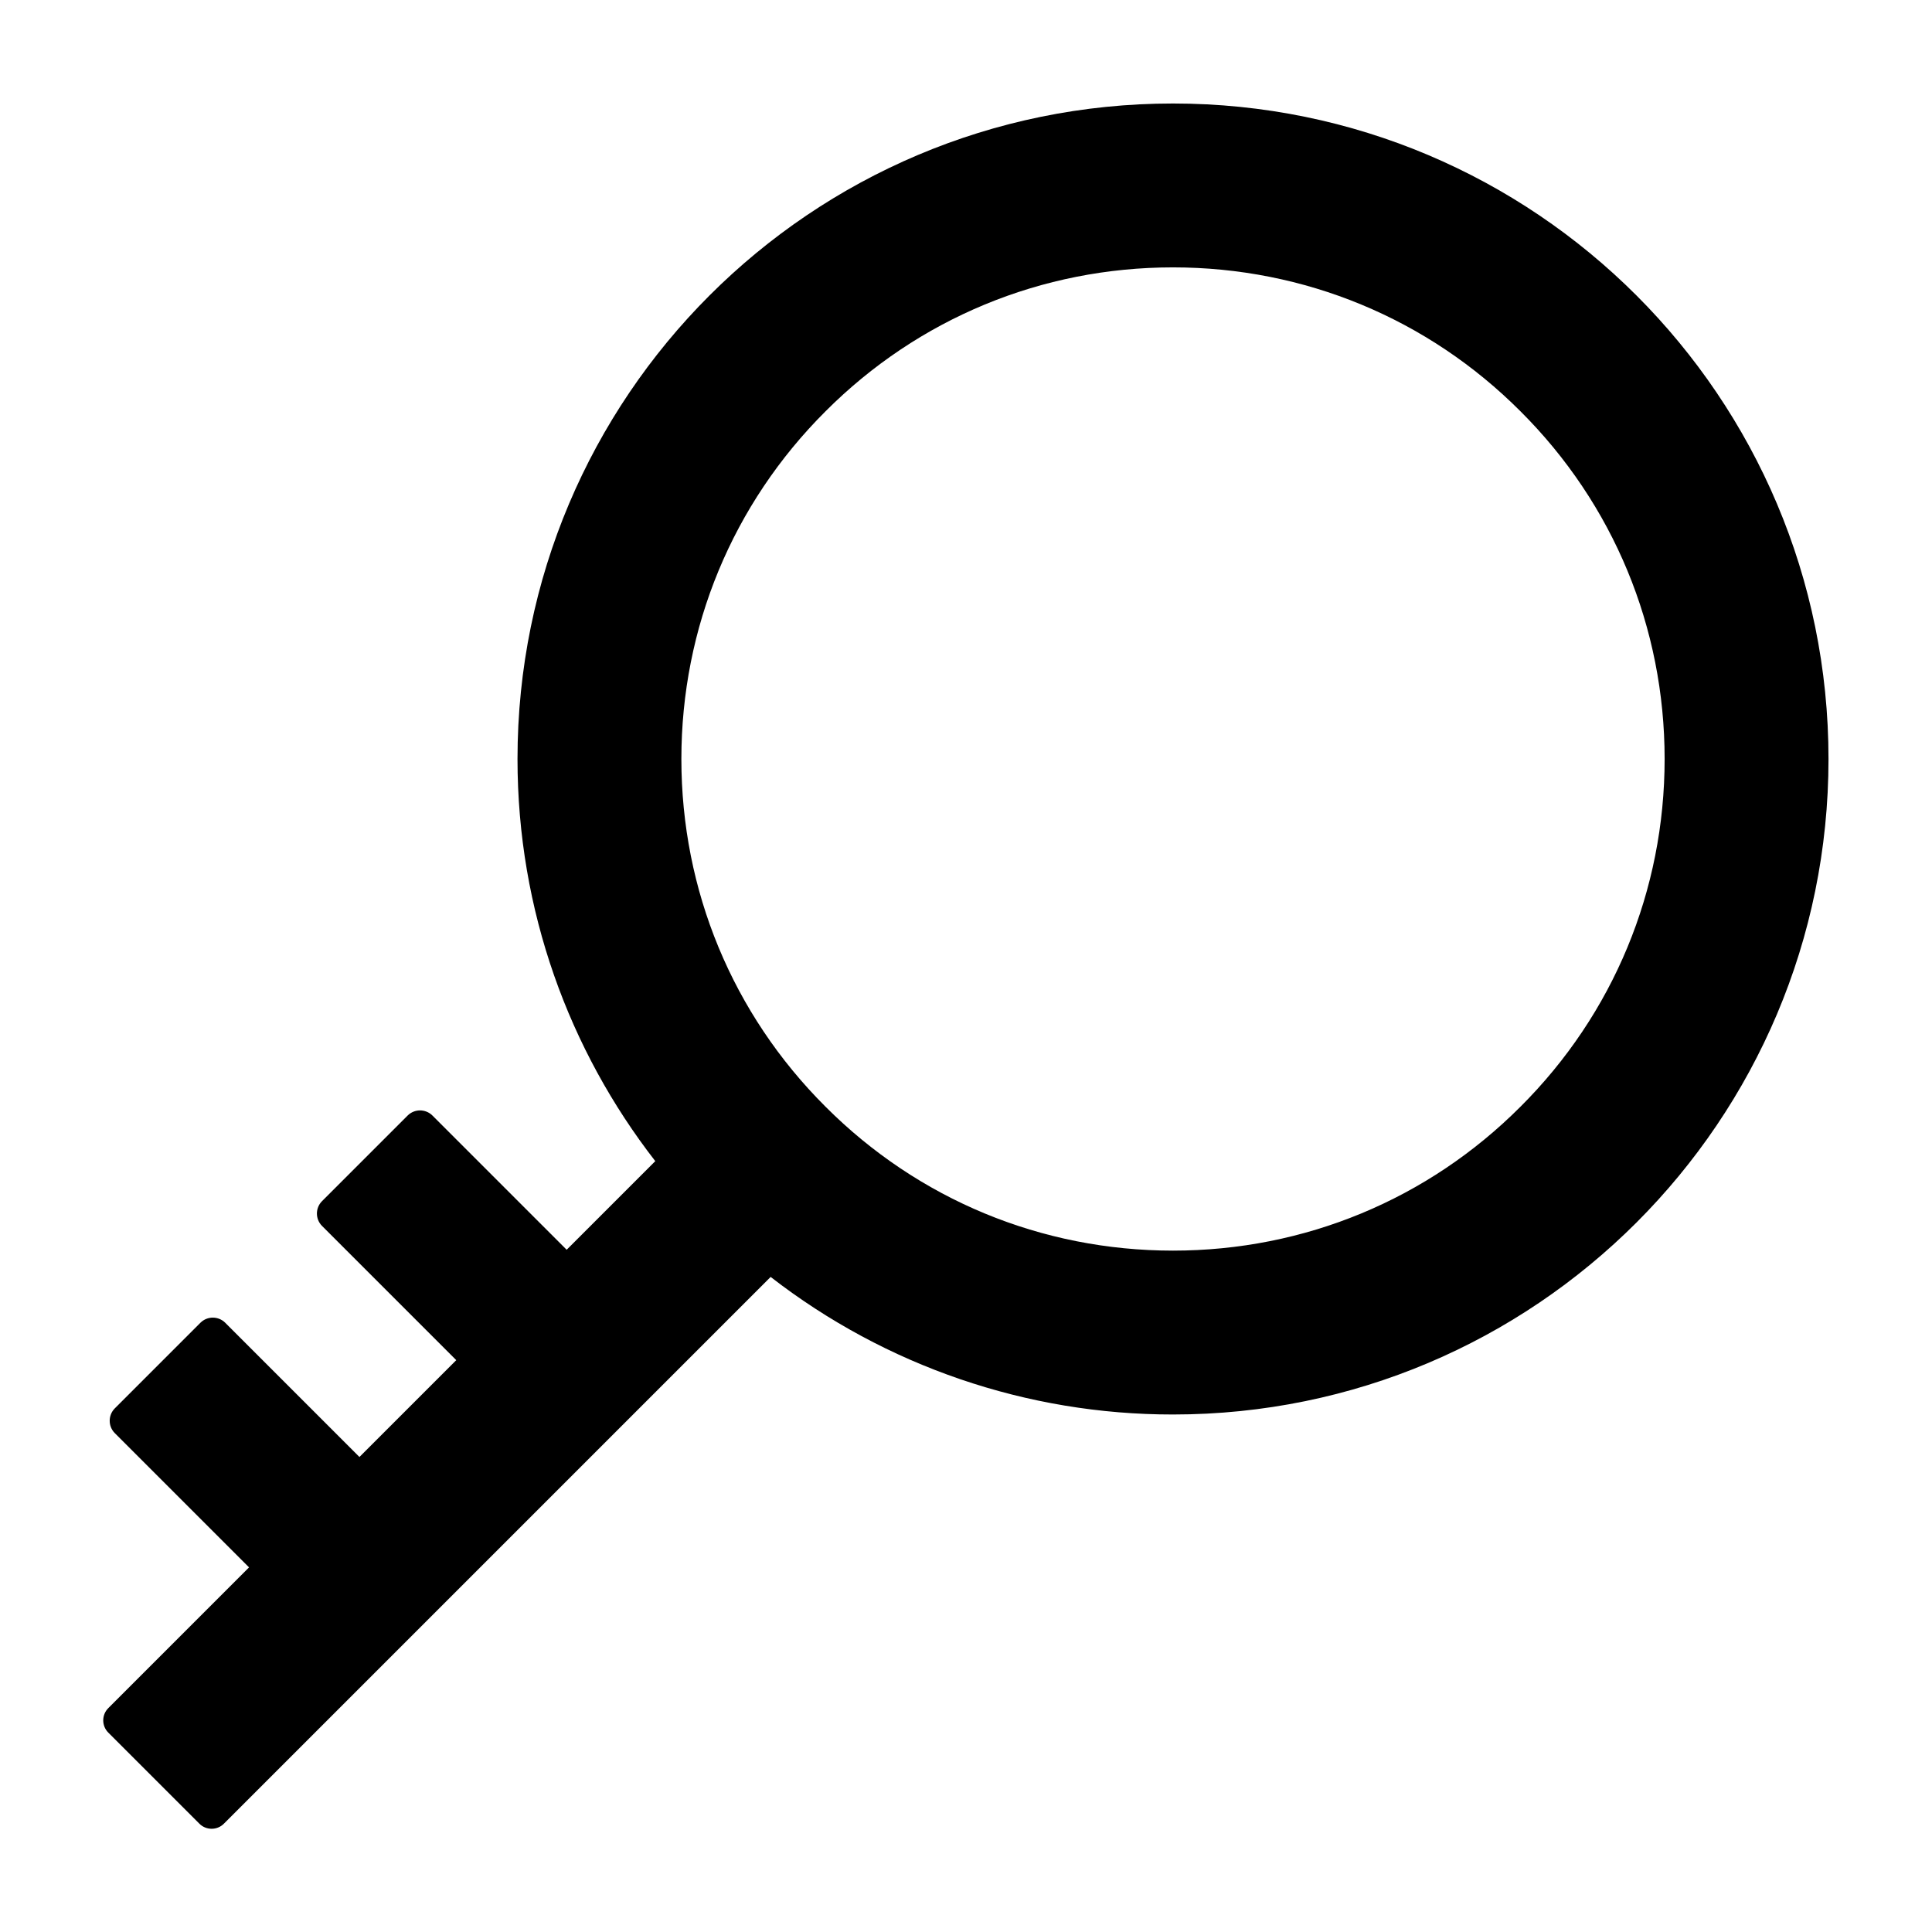
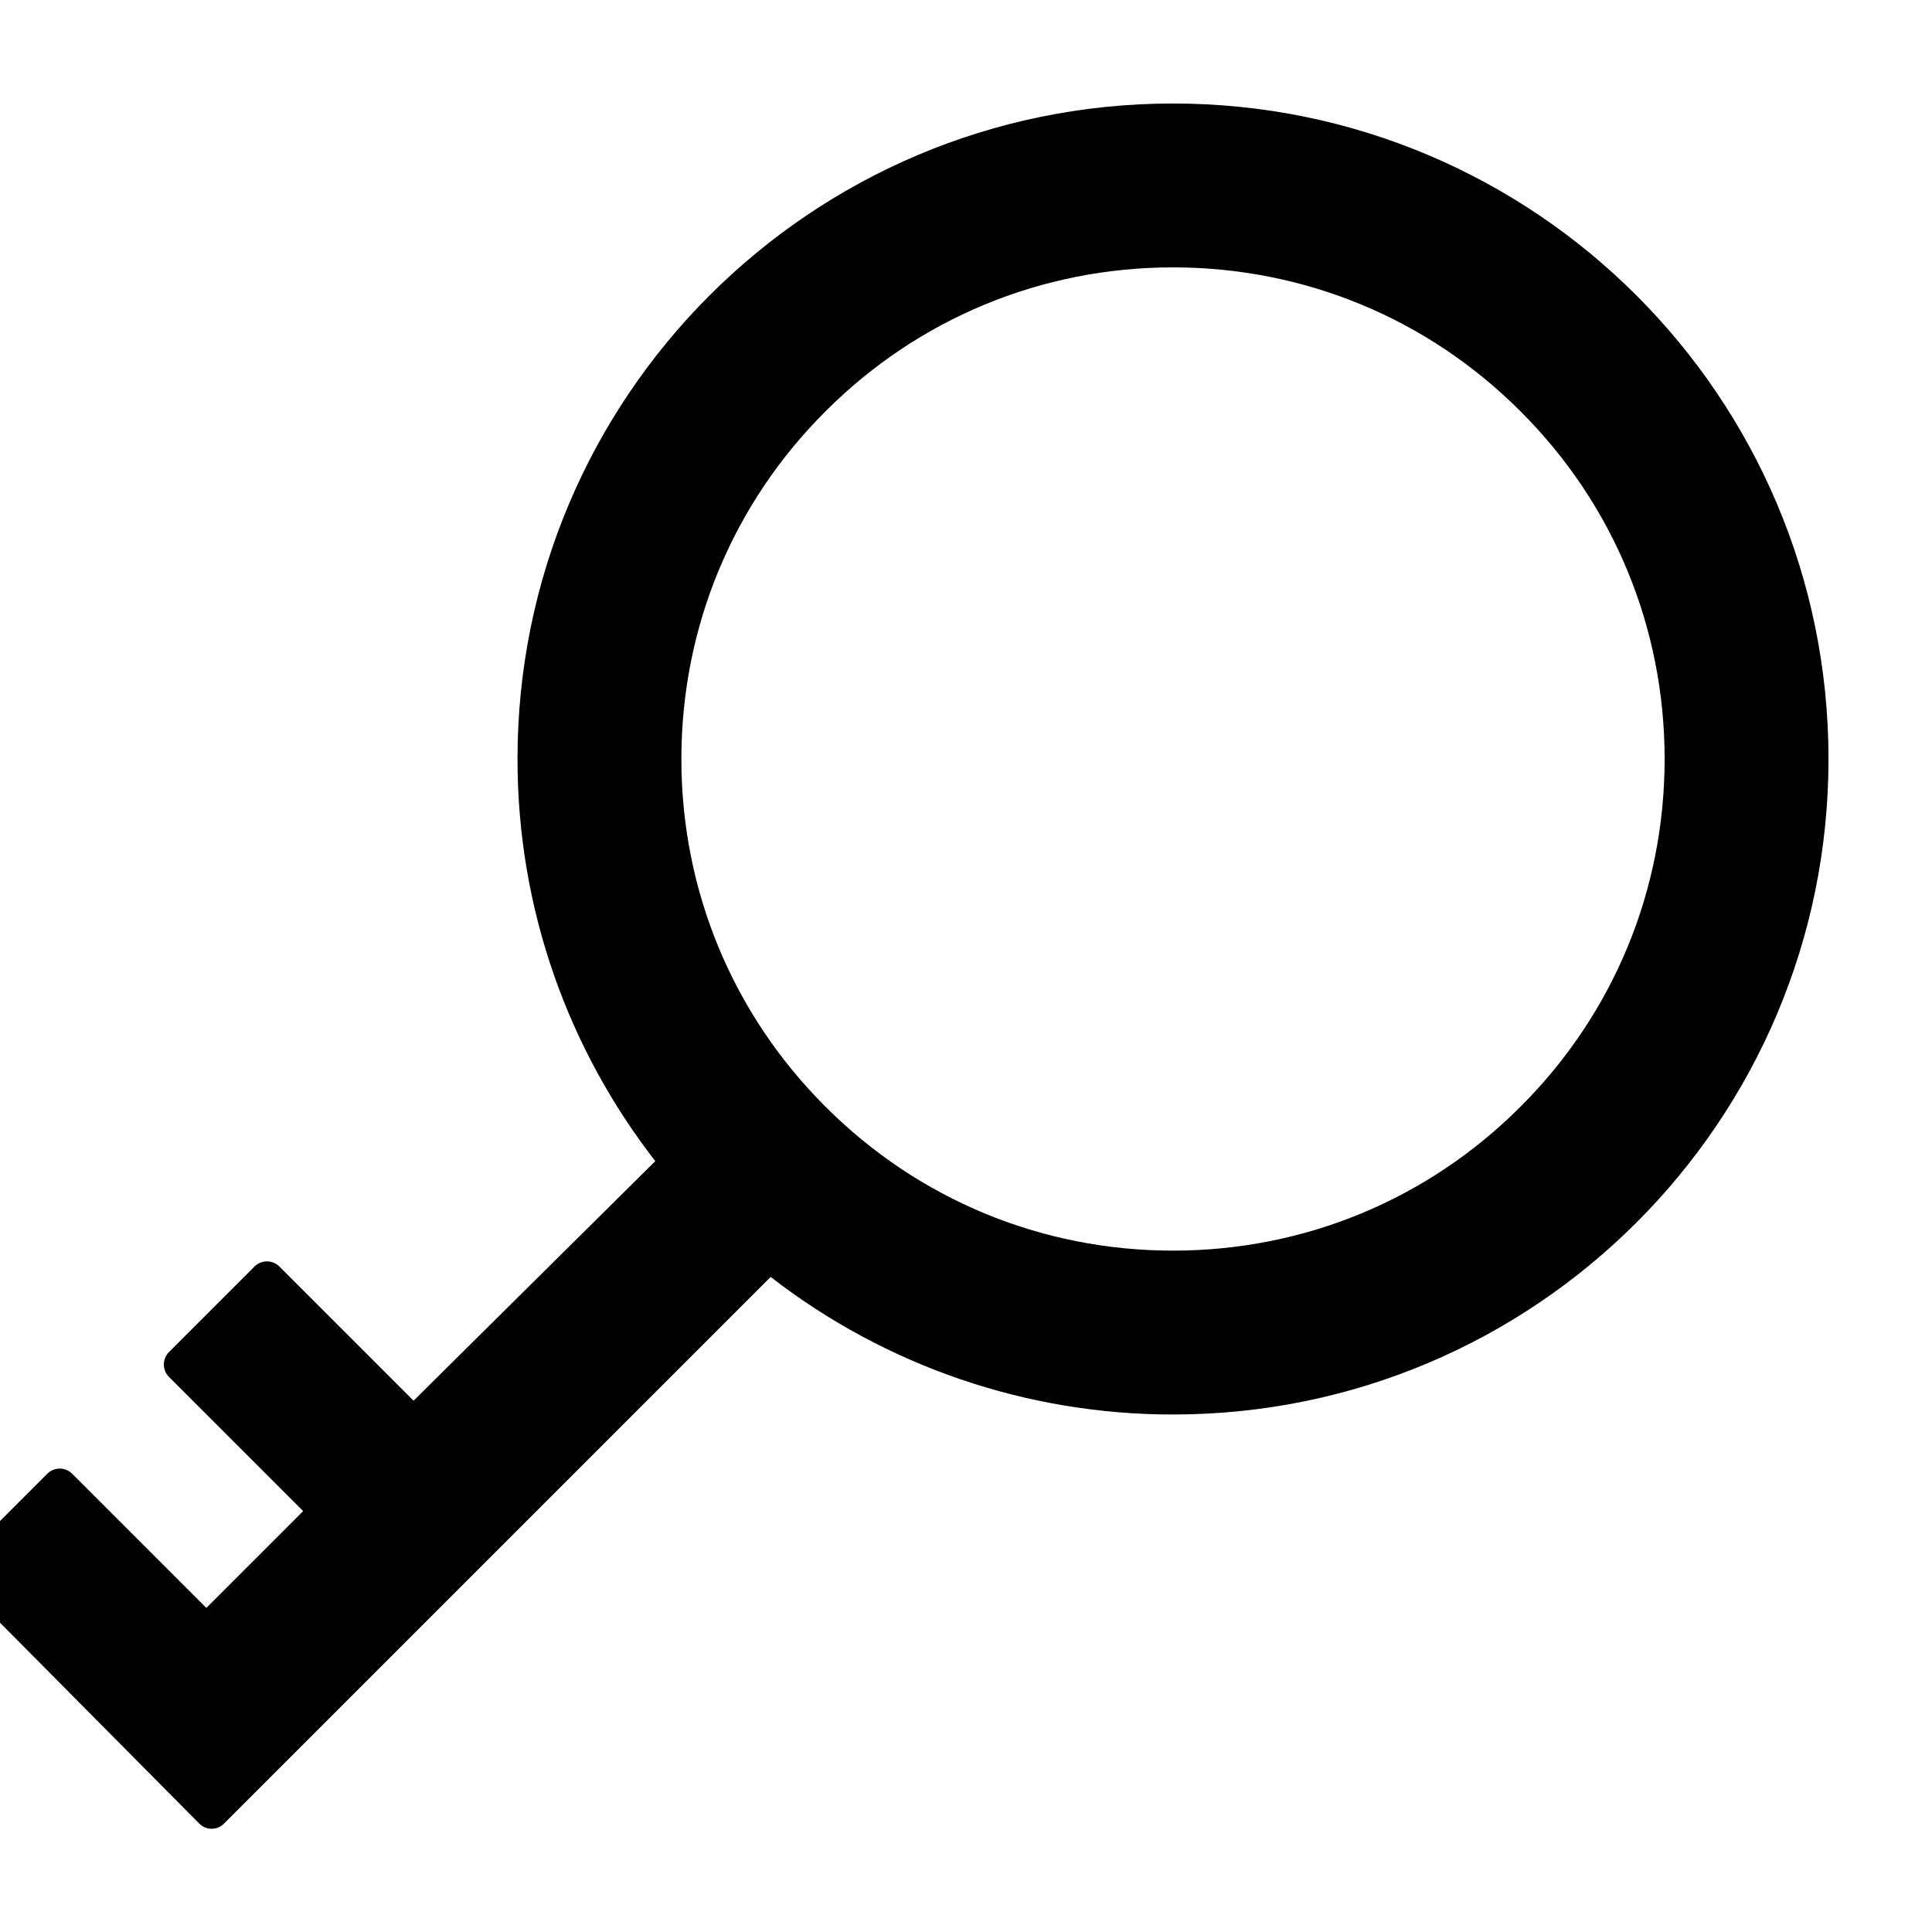
<svg viewBox="64 64 896 896" focusable="false">
-   <path d="M608 112c-167.9 0-304 136.1-304 304 0 70.3 23.9 135 63.9 186.5l-41.1 41.1-62.3-62.3a8.15 8.15 0 00-11.4 0l-39.8 39.8a8.15 8.15 0 000 11.4l62.3 62.3-44.9 44.9-62.3-62.3a8.15 8.15 0 00-11.4 0l-39.8 39.8a8.15 8.15 0 000 11.4l62.3 62.3-65.3 65.3a8.03 8.03 0 000 11.3l42.3 42.3c3.1 3.1 8.2 3.1 11.3 0l253.6-253.6A304.06 304.06 0 00608 720c167.9 0 304-136.1 304-304S775.9 112 608 112zm161.2 465.2C726.2 620.3 668.9 644 608 644c-60.9 0-118.2-23.7-161.2-66.8-43.1-43-66.8-100.3-66.8-161.2 0-60.9 23.7-118.2 66.8-161.2 43-43.1 100.3-66.8 161.2-66.8 60.9 0 118.2 23.7 161.2 66.8 43.1 43 66.8 100.3 66.8 161.2 0 60.9-23.7 118.2-66.8 161.2z" />
+   <path d="M608 112c-167.9 0-304 136.1-304 304 0 70.3 23.9 135 63.9 186.5L255.8 713.6l-62.3-62.3a8.19 8.19 0 00-11.4 0l-39.8 39.8a8.19 8.19 0 000 11.4l62.3 62.3-44.9 44.9-62.3-62.3a8.19 8.19 0 00-11.4 0l-39.8 39.8a8.19 8.19 0 000 11.4l110.3 111.2c3.1 3.1 8.2 3.1 11.3 0l253.6-253.6A304.1 304.1 0 00608 720c167.9 0 304-136.1 304-304S775.9 112 608 112m161.2 465.2C726.2 620.3 668.9 644 608 644s-118.2-23.7-161.2-66.8C403.7 534.2 380 476.9 380 416s23.7-118.2 66.8-161.2c43-43.1 100.3-66.8 161.2-66.8s118.2 23.7 161.2 66.8c43.1 43 66.8 100.3 66.8 161.2s-23.7 118.2-66.8 161.2" />
</svg>
